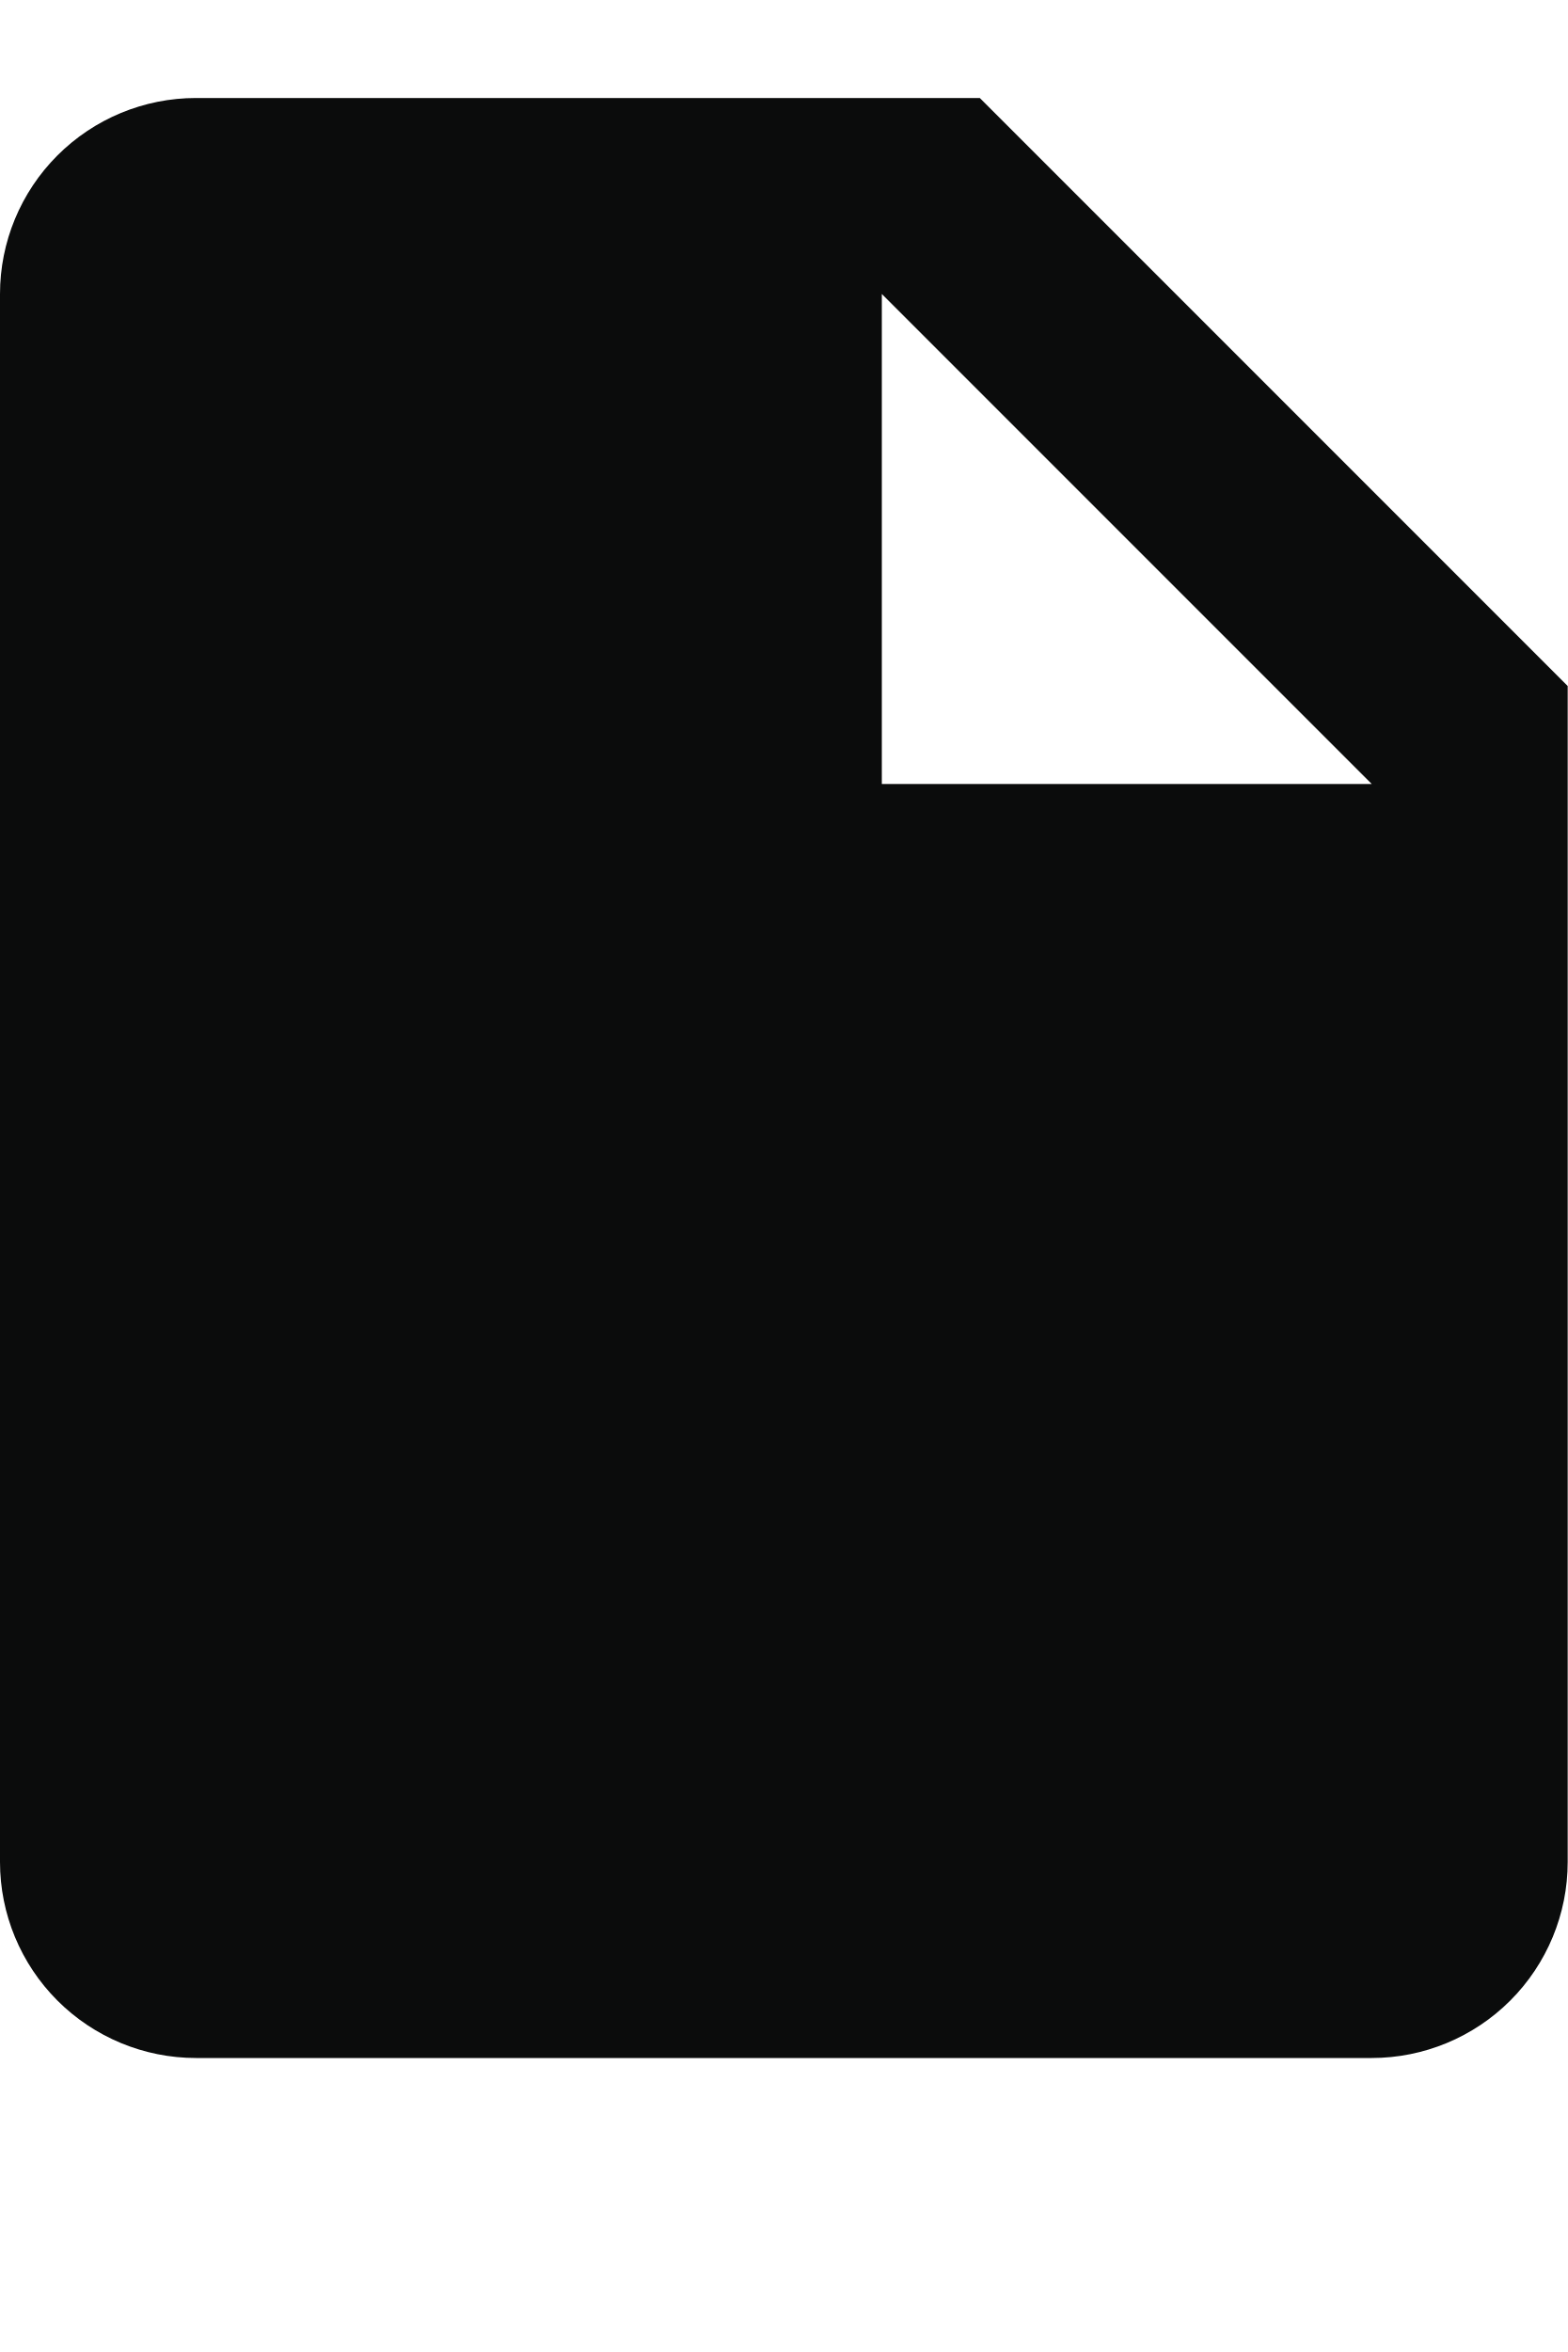
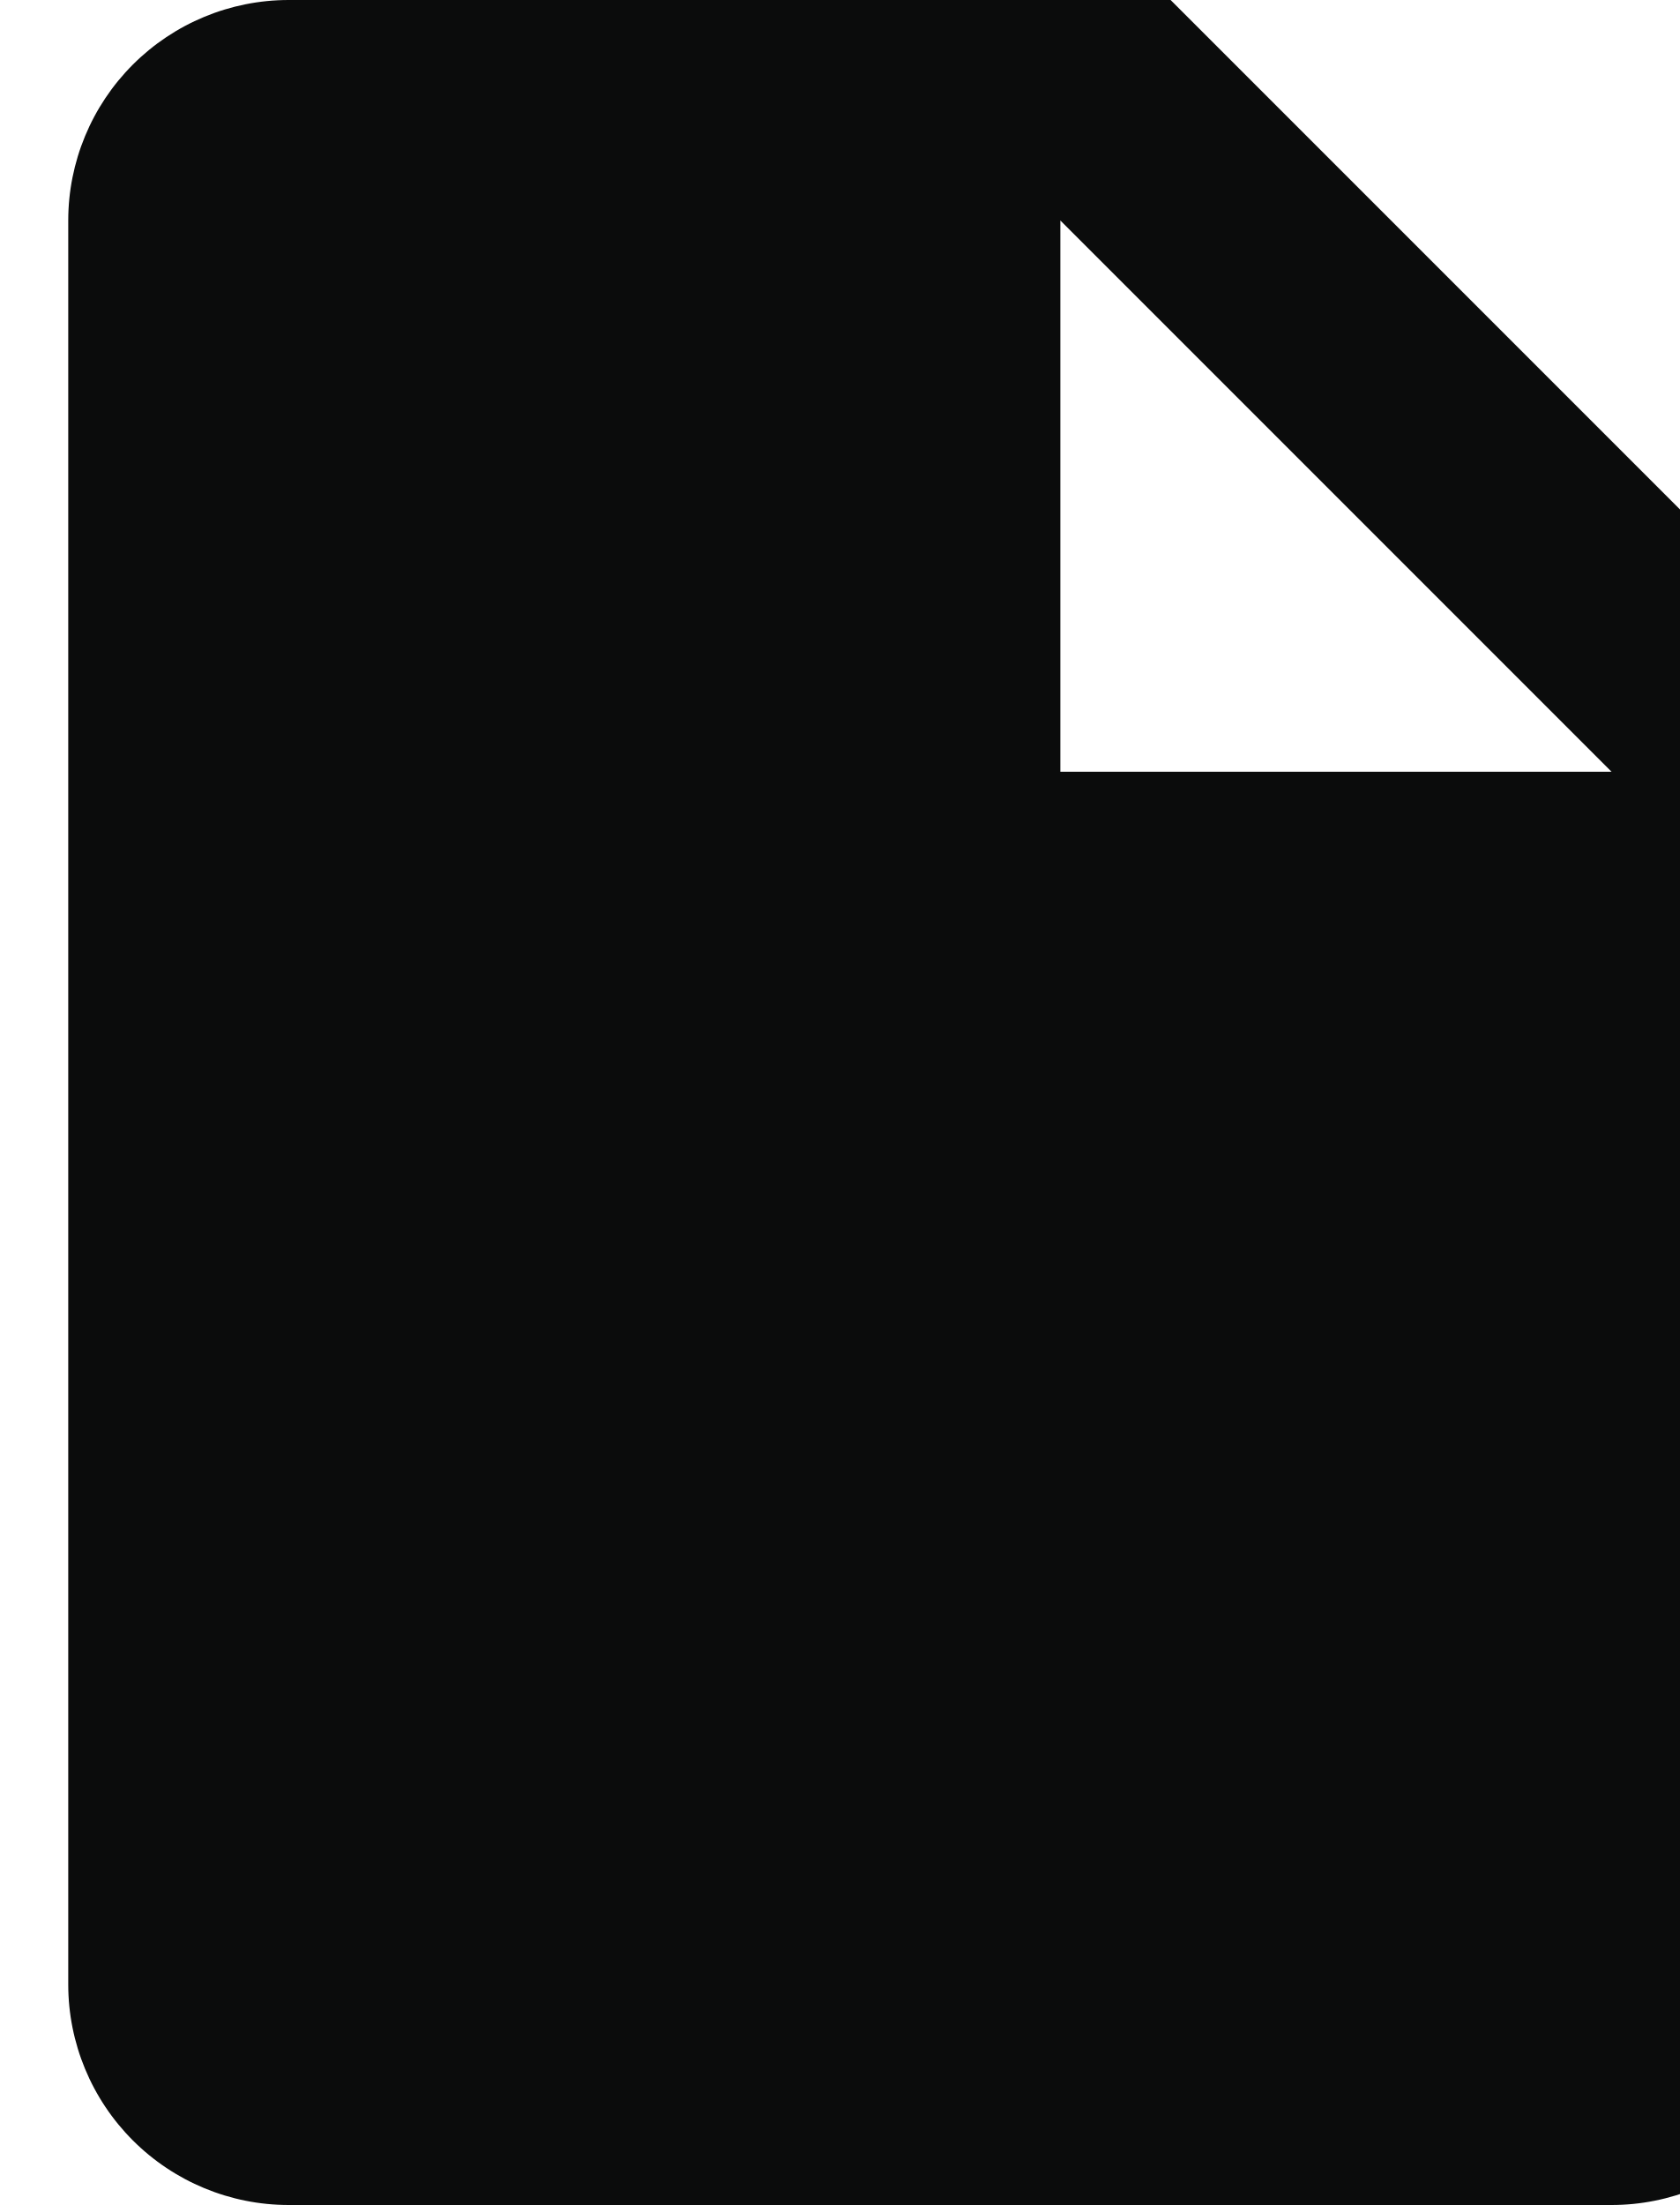
- <svg xmlns="http://www.w3.org/2000/svg" width="12" height="18" viewBox="0 0 16 22" fill="none">
+ <svg xmlns="http://www.w3.org/2000/svg" width="16" height="21" viewBox="0 0 14 20" fill="none">
  <path d="M2 0C1.47 0 0.961 0.211 0.586 0.586C0.211 0.961 0 1.47 0 2V18C0 18.53 0.211 19.039 0.586 19.414C0.961 19.789 1.47 20 2 20H14C14.53 20 15.039 19.789 15.414 19.414C15.789 19.039 16 18.53 16 18V6L10 0H2ZM10 7H9V2L14 7H10Z" fill="#0b0c0c" />
</svg>
